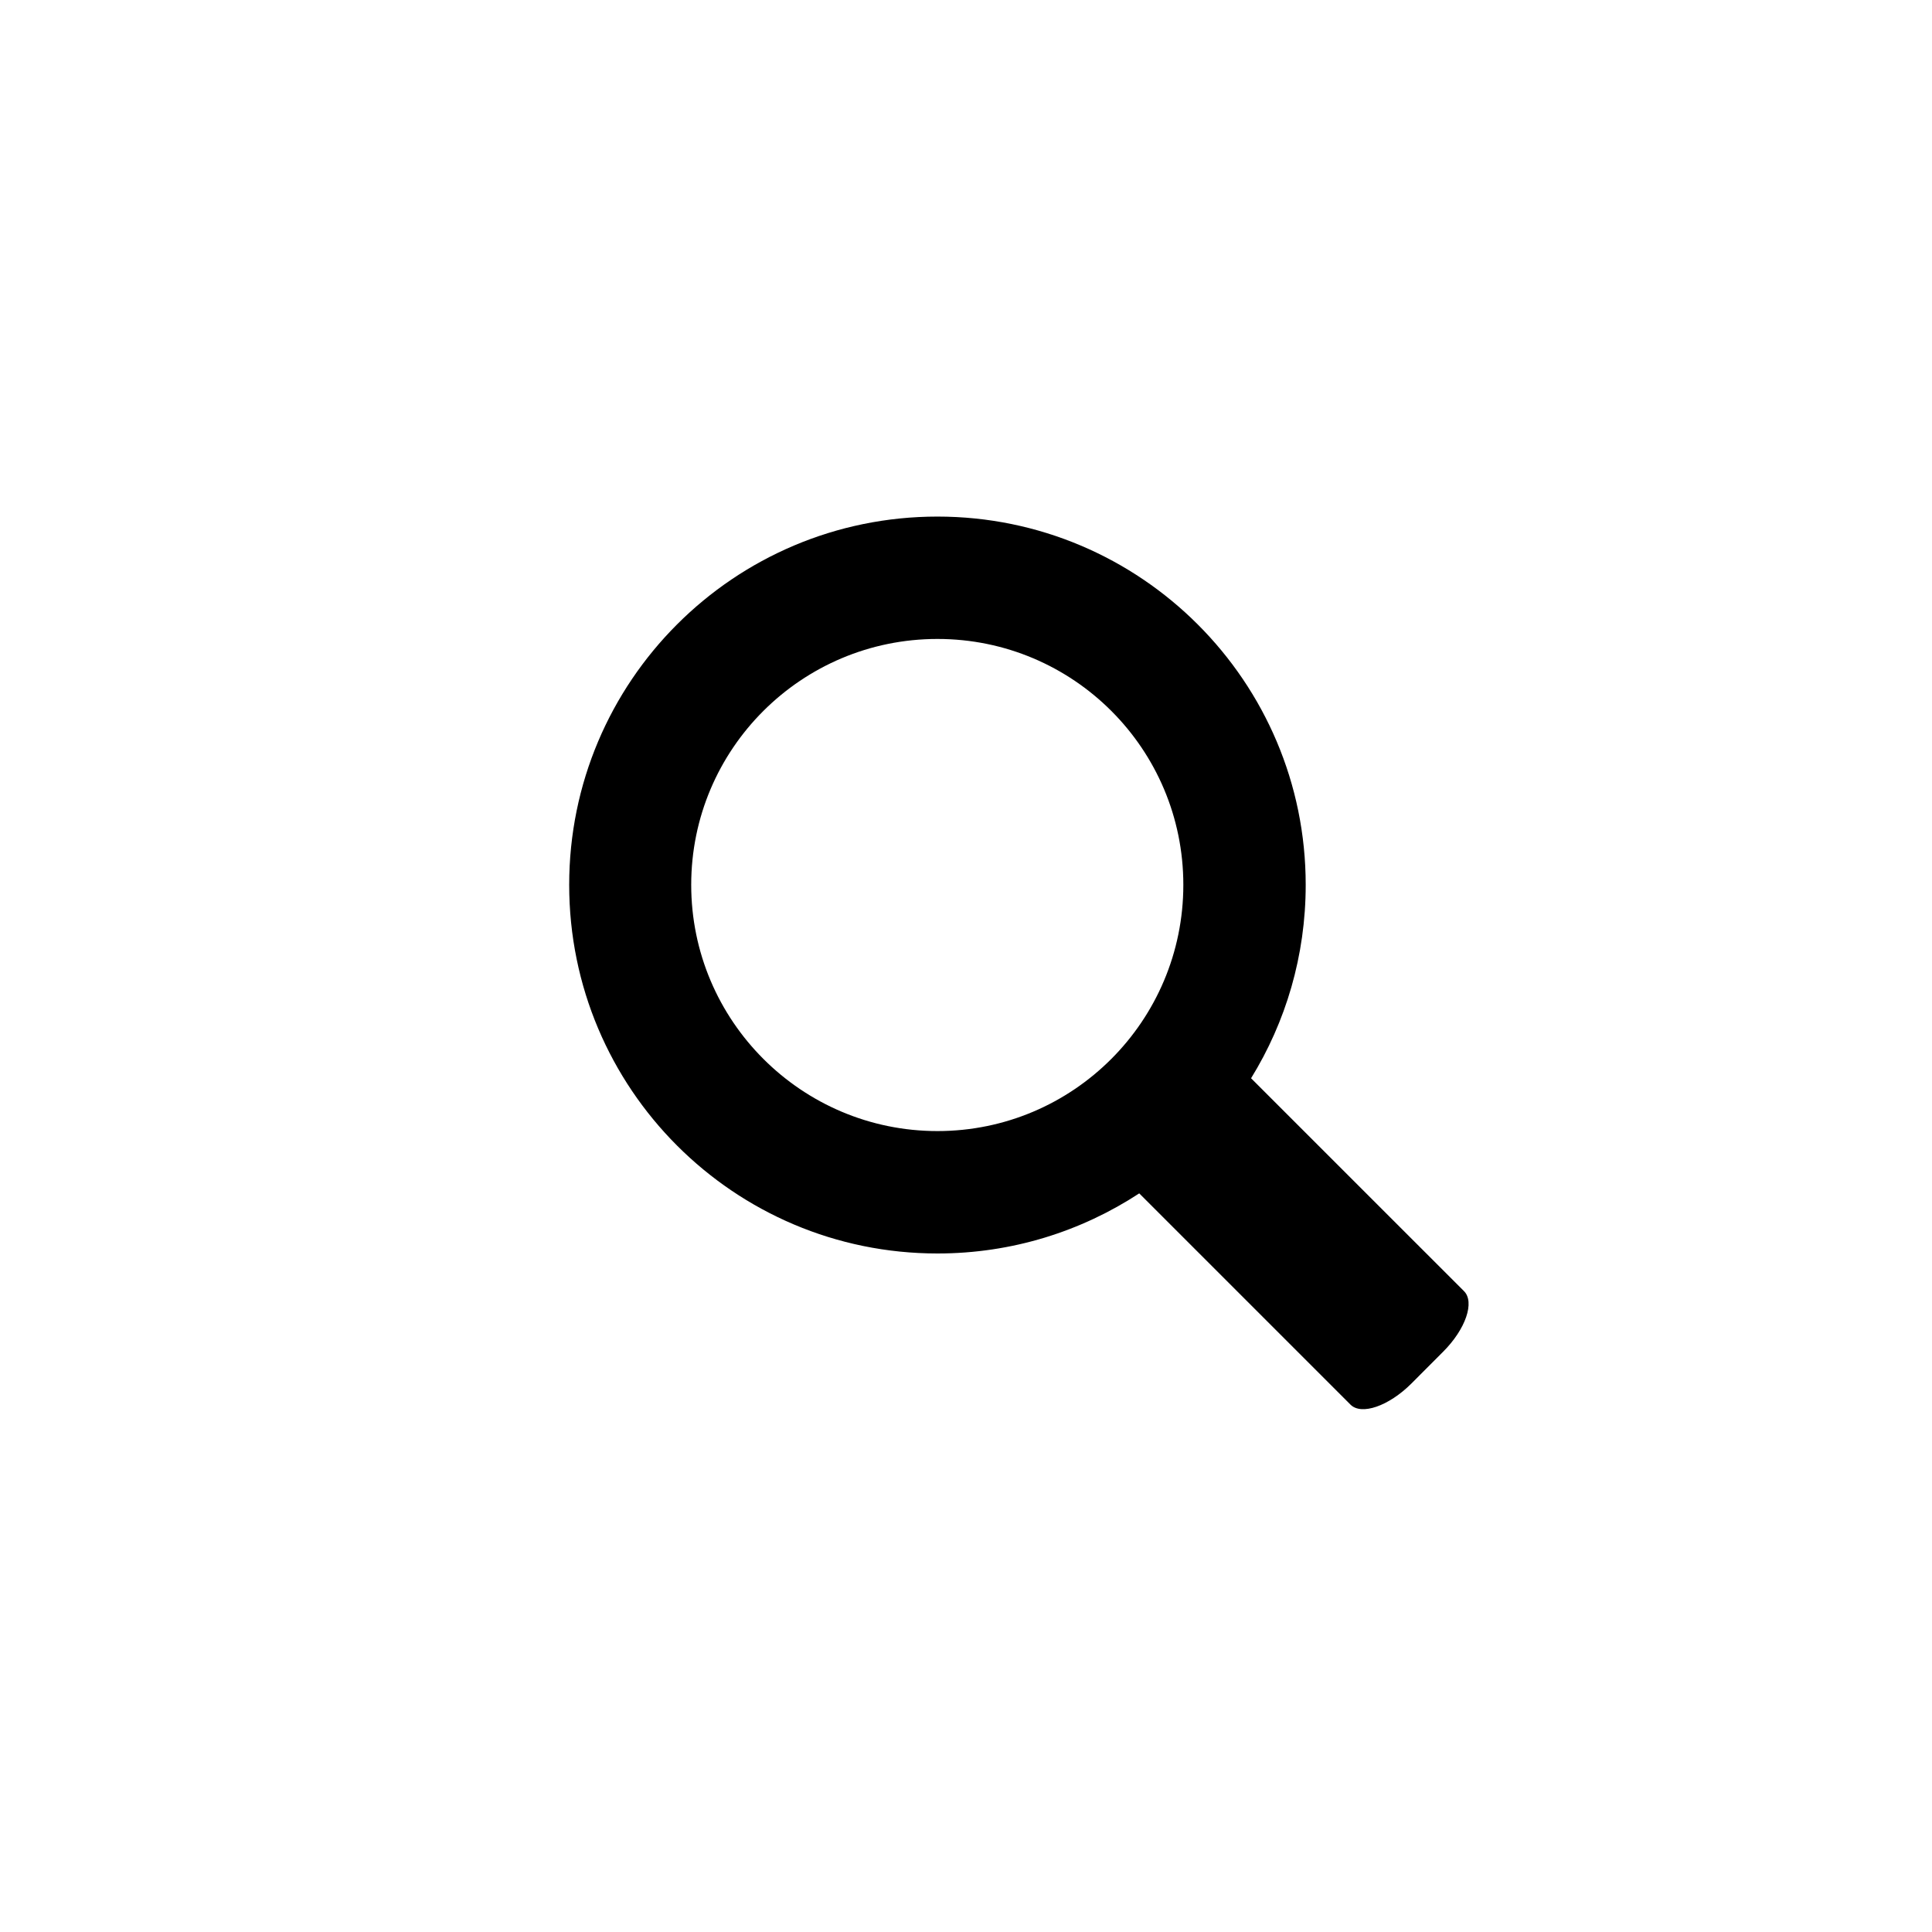
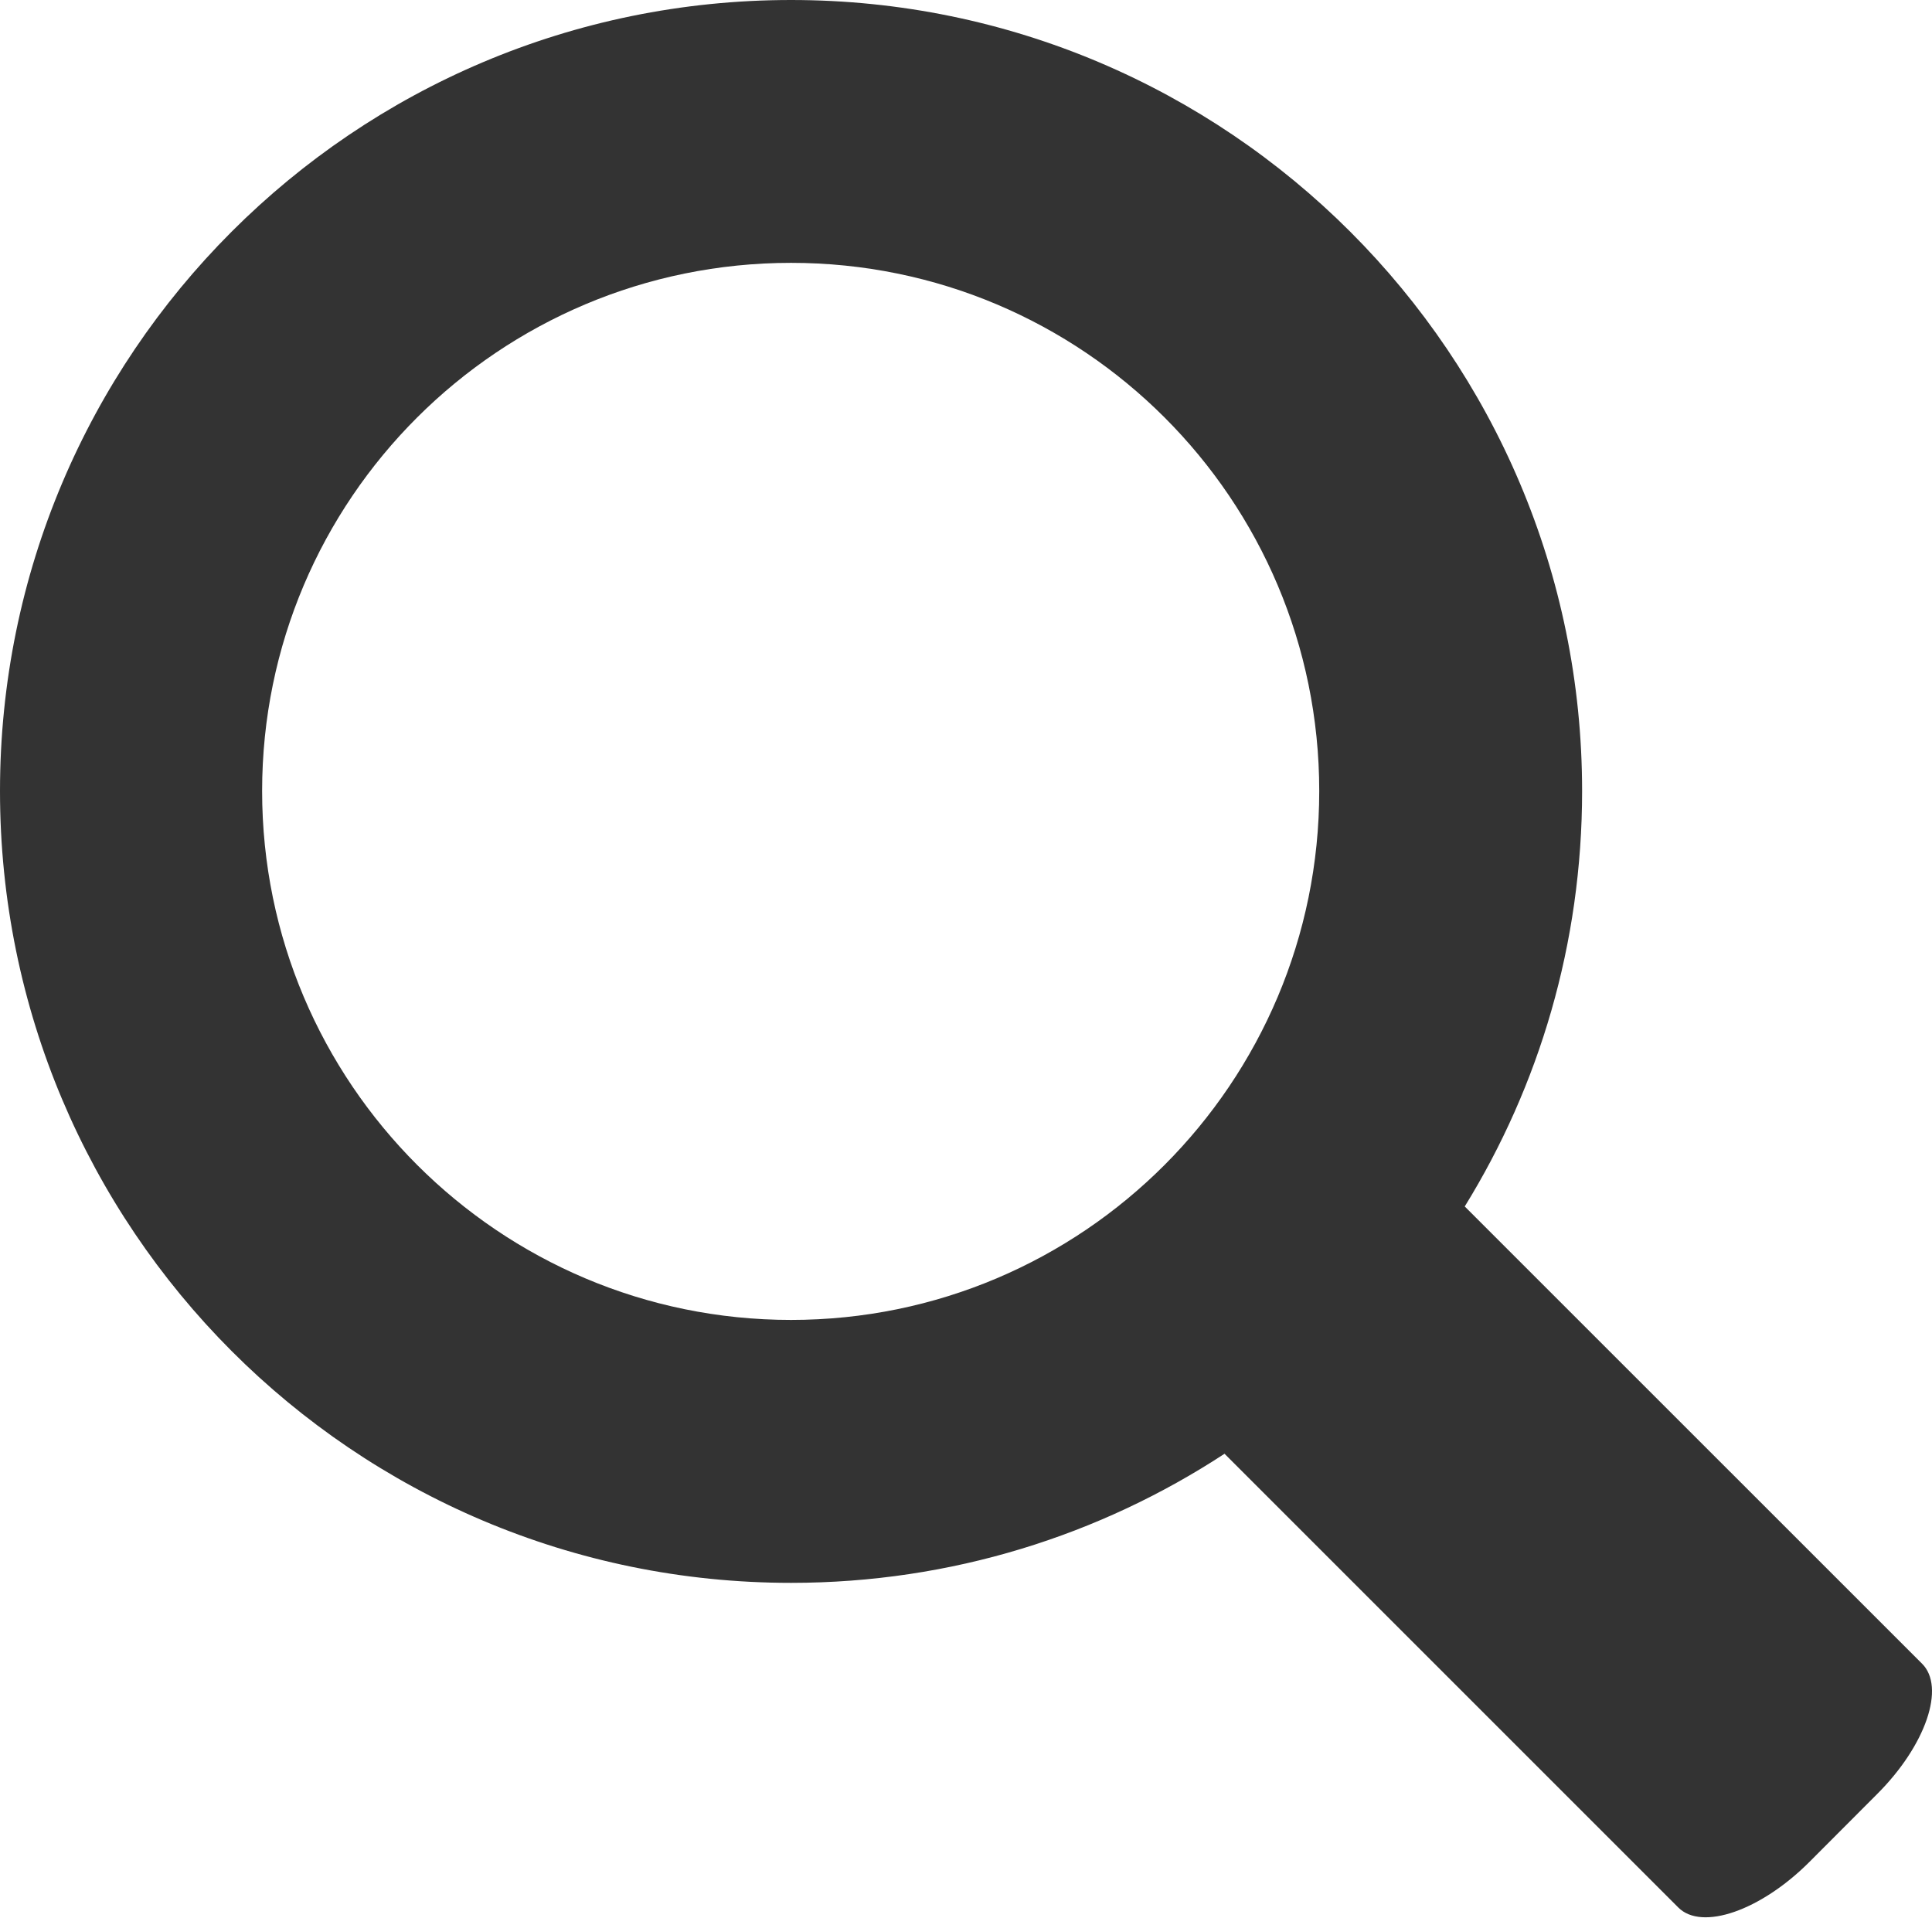
- <svg xmlns="http://www.w3.org/2000/svg" version="1.1" id="Layer_1" x="0px" y="0px" width="100px" height="100px" viewBox="0 0 100 100" enable-background="new 0 0 100 100" xml:space="preserve">
-   <g id="XMLID_13_">
-     <g>
+ <svg xmlns="http://www.w3.org/2000/svg" version="1.1" id="Layer_1" x="0px" y="0px" width="46.553" height="46.201" viewBox="0 0 46.553 46.201" enable-background="new 0 0 100 100" xml:space="preserve">
+   <defs id="defs3083" />
+   <g id="XMLID_13_" transform="translate(-29.461,-26.738)">
+     <g id="g3074">
      <g id="XMLID_10_">
-         <g>
-           <path d="M69.902,72.704L58.967,61.769c-2.997,1.961-6.579,3.111-10.444,3.111c-10.539,0-19.062-8.542-19.062-19.081      c0-10.519,8.522-19.061,19.062-19.061c10.521,0,19.06,8.542,19.06,19.061c0,3.679-1.036,7.107-2.828,10.011l11.013,11.011      c0.583,0.567,0.094,1.981-1.076,3.148l-1.64,1.644C71.882,72.78,70.468,73.269,69.902,72.704z M61.249,45.799      c0-7.033-5.695-12.727-12.727-12.727c-7.033,0-12.745,5.694-12.745,12.727c0,7.033,5.712,12.745,12.745,12.745      C55.554,58.544,61.249,52.833,61.249,45.799z" />
+         <g id="g3077">
+           <path fill="#333333" d="M 69.902,72.704 58.967,61.769 c -2.997,1.961 -6.579,3.111 -10.444,3.111 -10.539,0 -19.062,-8.542 -19.062,-19.081 0,-10.519 8.522,-19.061 19.062,-19.061 10.521,0 19.06,8.542 19.06,19.061 0,3.679 -1.036,7.107 -2.828,10.011 l 11.013,11.011 c 0.583,0.567 0.094,1.981 -1.076,3.148 l -1.64,1.644 c -1.17,1.167 -2.584,1.656 -3.15,1.091 z M 61.249,45.799 c 0,-7.033 -5.695,-12.727 -12.727,-12.727 -7.033,0 -12.745,5.694 -12.745,12.727 0,7.033 5.712,12.745 12.745,12.745 7.032,0 12.727,-5.711 12.727,-12.745 z" id="path3079" />
        </g>
      </g>
    </g>
  </g>
</svg>
